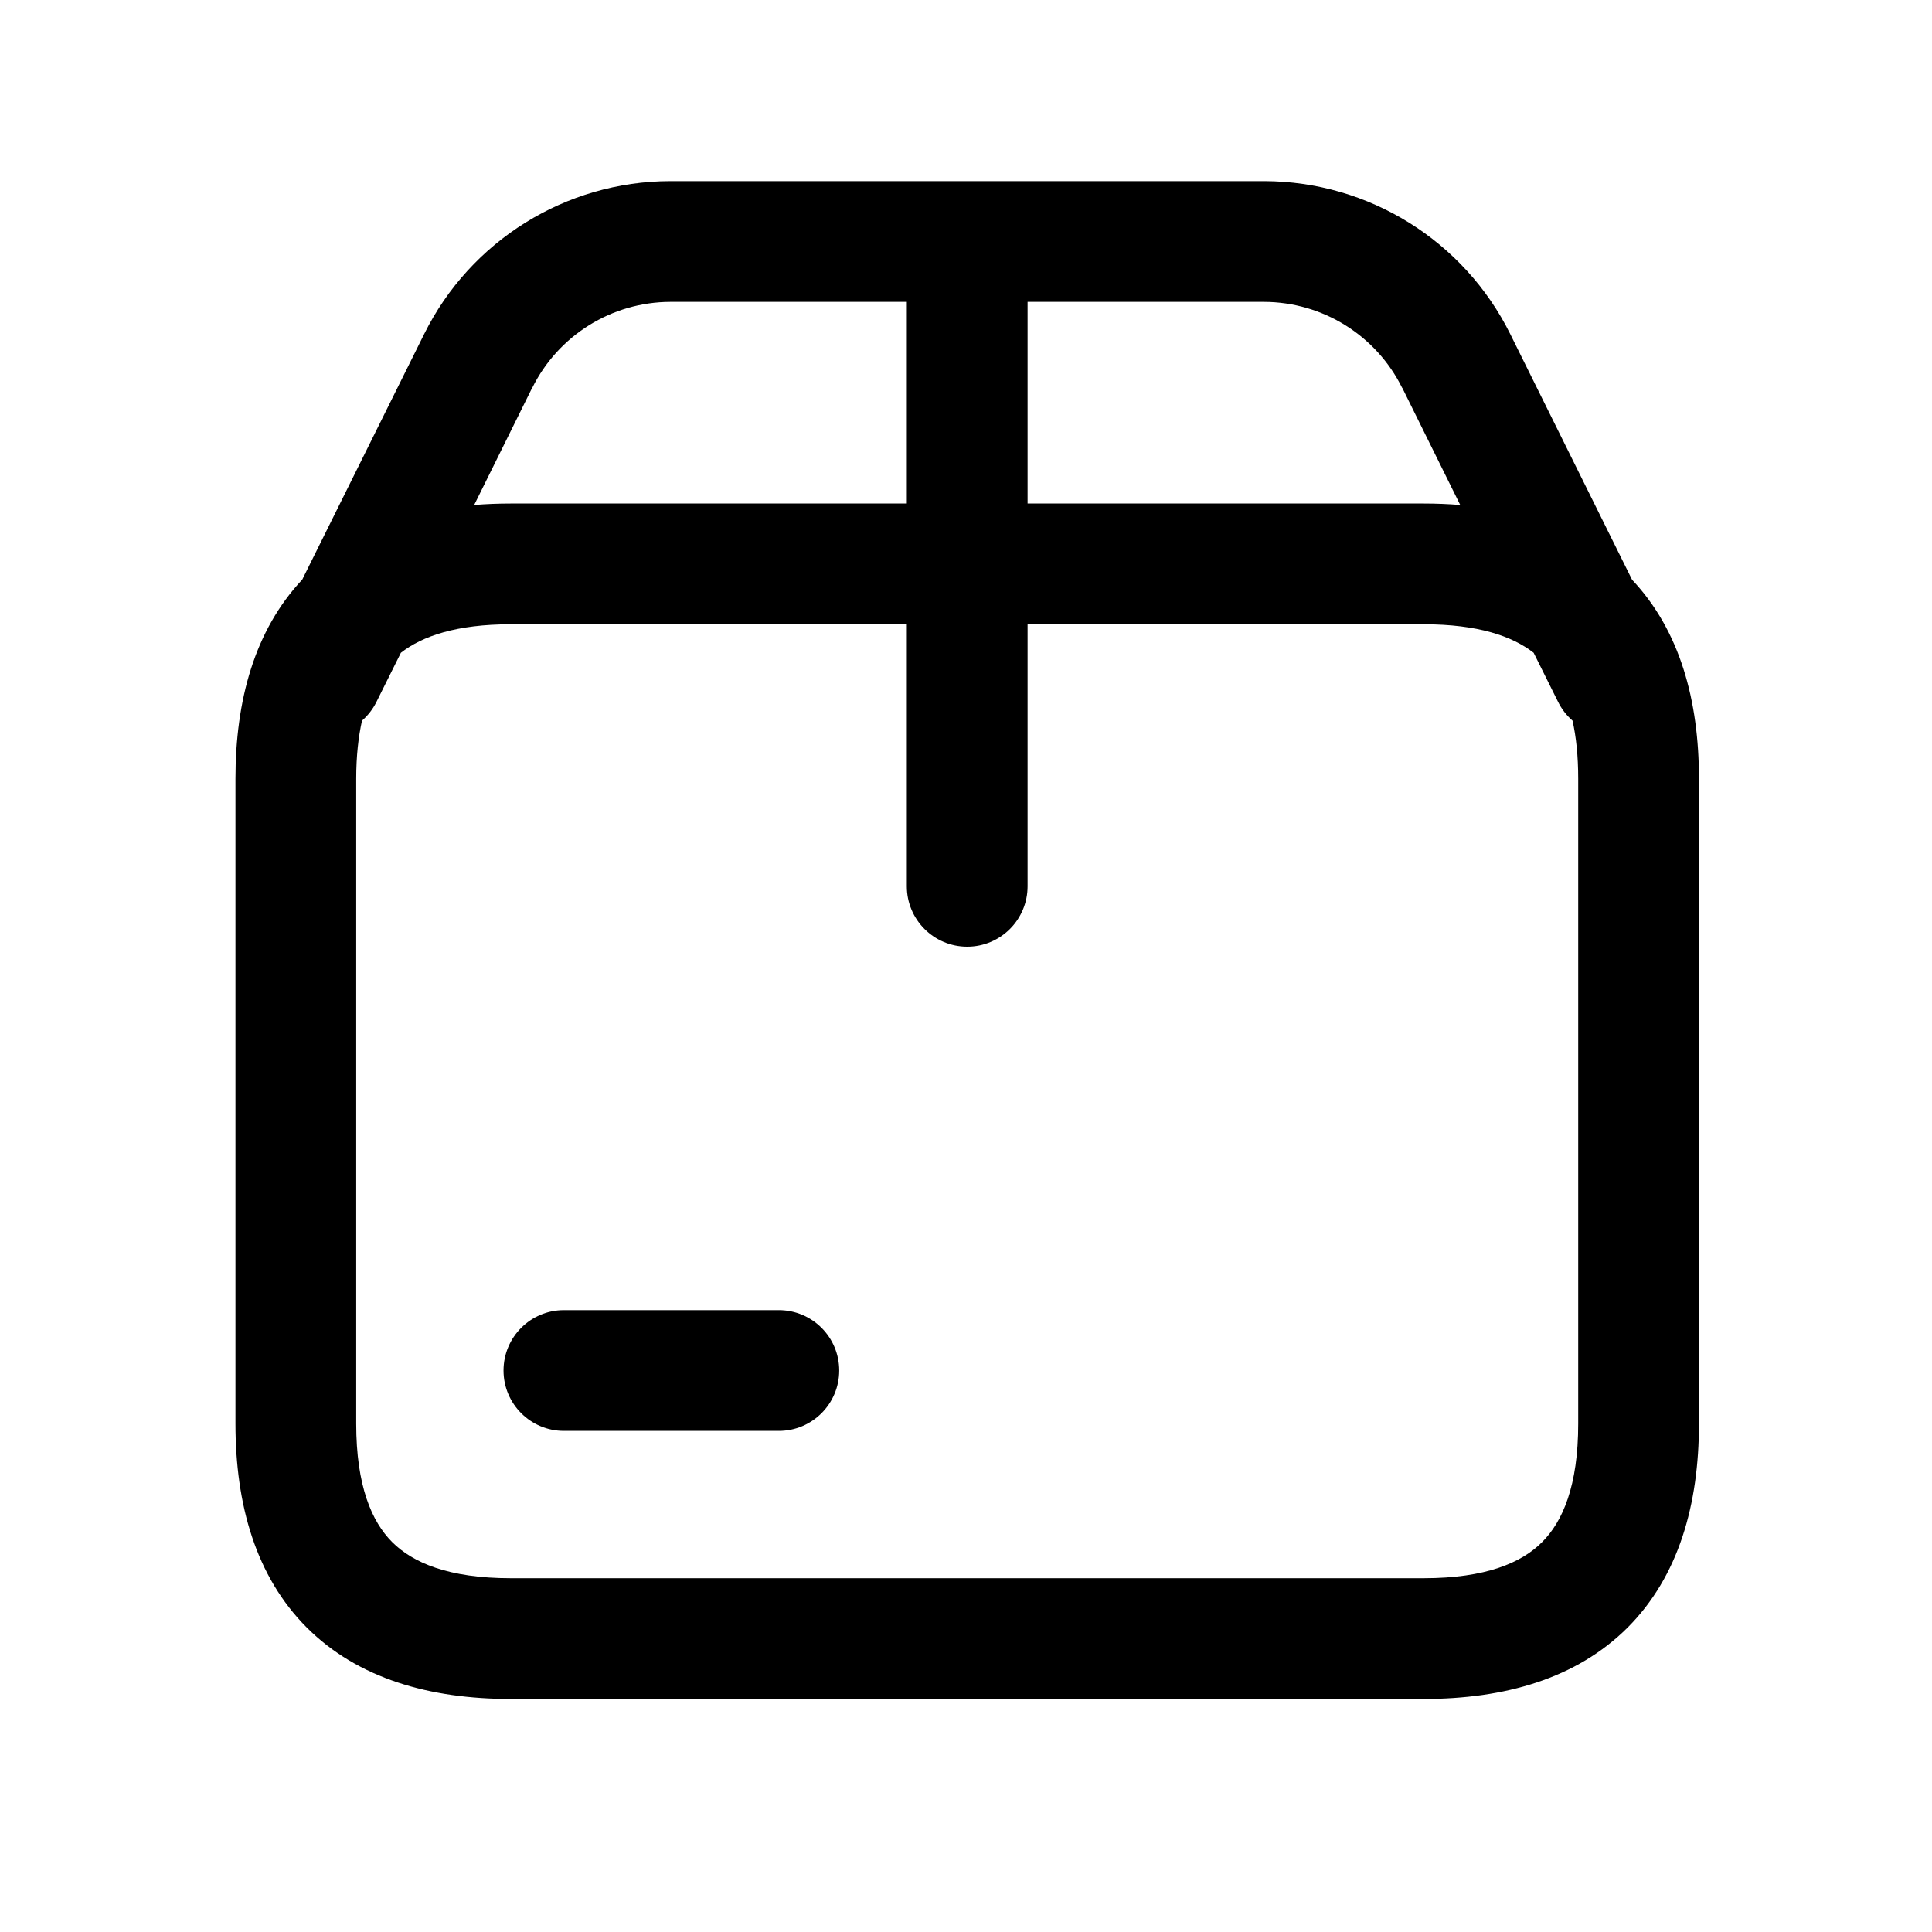
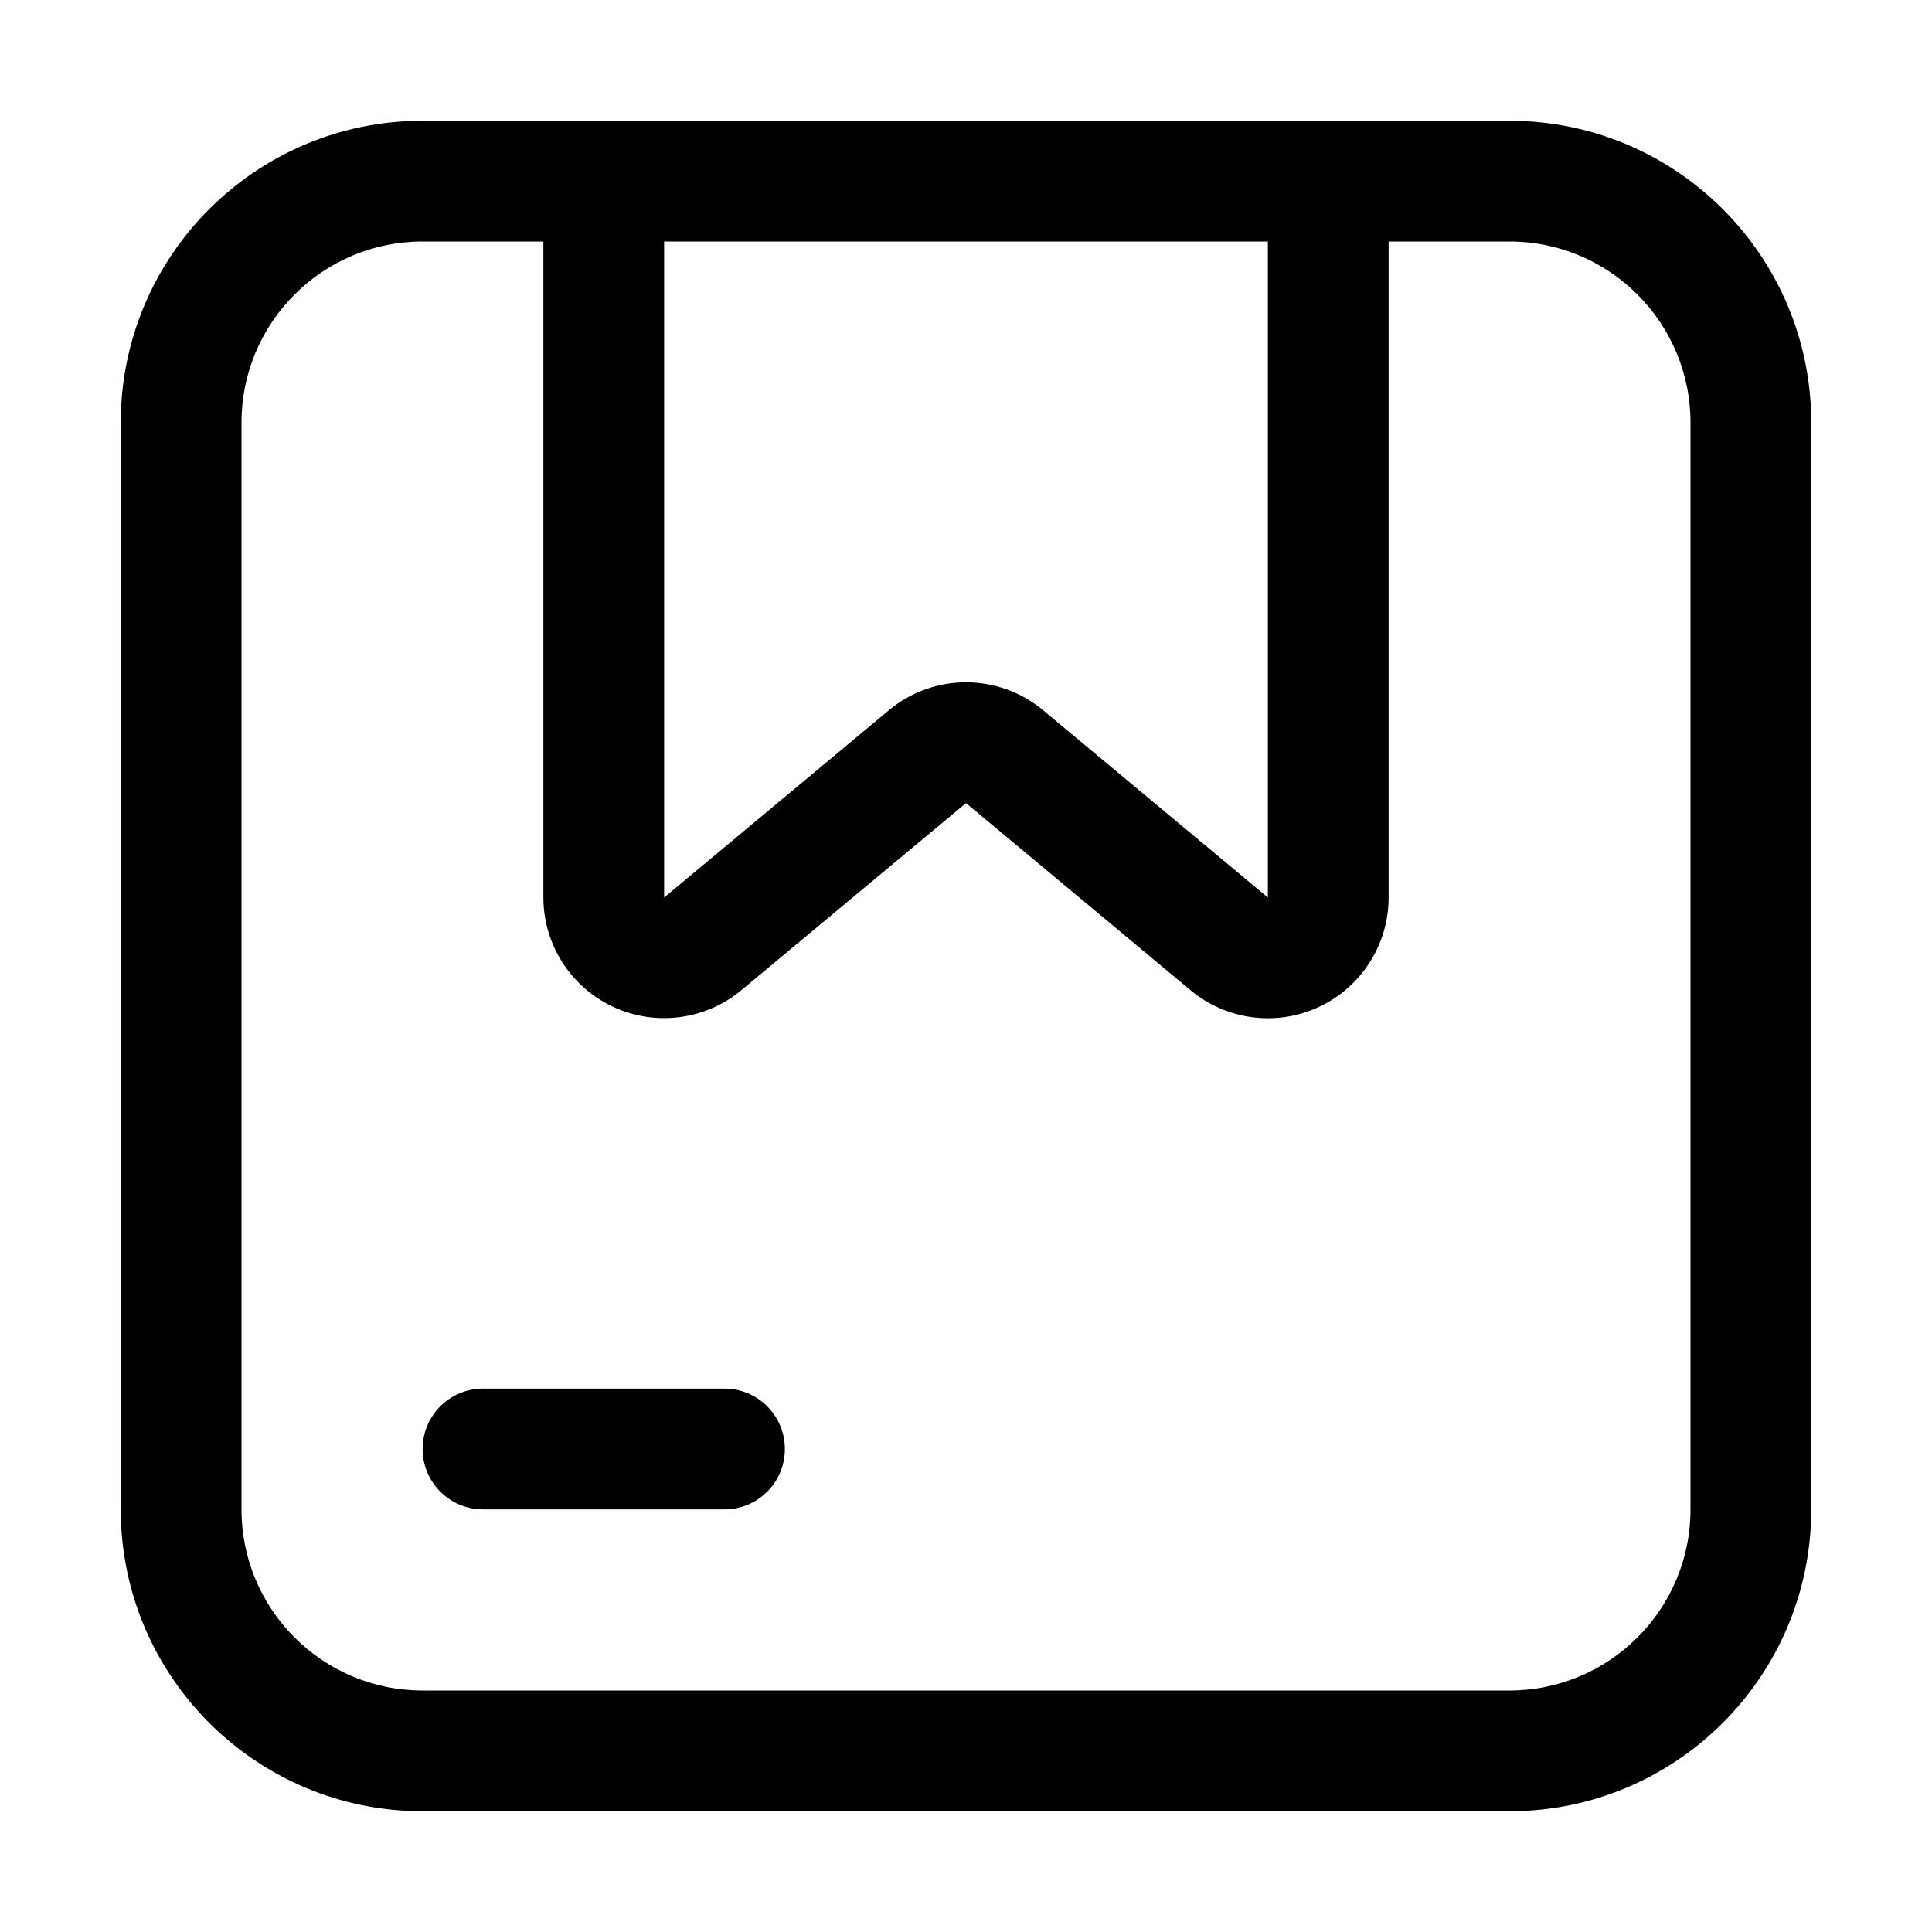
<svg xmlns="http://www.w3.org/2000/svg" fill="none" viewBox="0 0 16 16">
-   <path fill="currentColor" fill-rule="evenodd" d="M5.549 1.5h4.922a2.28 2.28 0 0 1 2.037 1.268l1.008 2.033c.396.42.554.999.554 1.649v5.34c0 .67-.168 1.265-.591 1.689-.424.423-1.019.591-1.689.591H4.23c-.67 0-1.265-.168-1.689-.591-.423-.424-.591-1.019-.591-1.689V6.45c0-.65.158-1.229.553-1.65l1.009-2.032A2.28 2.28 0 0 1 5.549 1.5Zm.002 1H7.51v1.67H4.23c-.103 0-.204.004-.303.012l.48-.97h.001A1.28 1.28 0 0 1 5.551 2.5ZM3.118 5.812a.498.498 0 0 1-.12.156c-.03.134-.048.294-.048.482v5.34c0 .516.129.812.298.981.17.17.466.299.982.299h7.56c.516 0 .812-.129.981-.299.17-.17.299-.465.299-.981V6.45c0-.188-.017-.348-.047-.482a.497.497 0 0 1-.12-.156l-.202-.406c-.178-.138-.46-.236-.911-.236H8.51v2.17a.5.5 0 0 1-1 0V5.17H4.23c-.45 0-.733.098-.91.236l-.202.406ZM11.79 4.17c.103 0 .204.004.303.012l-.48-.97h-.001a1.28 1.28 0 0 0-1.143-.712H8.51v1.67h3.28Zm-7.12 6.68a.5.5 0 0 0 0 1h1.78a.5.5 0 1 0 0-1H4.67Z" clip-rule="evenodd" />
+   <path fill="currentColor" d="M12.5 1A2.5 2.5 0 0 1 15 3.5v9a2.5 2.5 0 0 1-2.5 2.5h-9A2.5 2.5 0 0 1 1 12.5v-9A2.5 2.5 0 0 1 3.5 1h9Zm-9 1A1.5 1.5 0 0 0 2 3.5v9A1.5 1.5 0 0 0 3.5 14h9a1.5 1.5 0 0 0 1.5-1.5v-9A1.5 1.5 0 0 0 12.5 2h-1v5.433a1 1 0 0 1-1.64.768L8 6.651 6.14 8.2a1 1 0 0 1-1.64-.768V2h-1ZM6 11.5a.5.5 0 0 1 0 1H4a.5.5 0 0 1 0-1h2Zm-.5-4.067 1.86-1.55c.37-.31.91-.31 1.28 0l1.86 1.55V2h-5v5.433Z" />
</svg>
